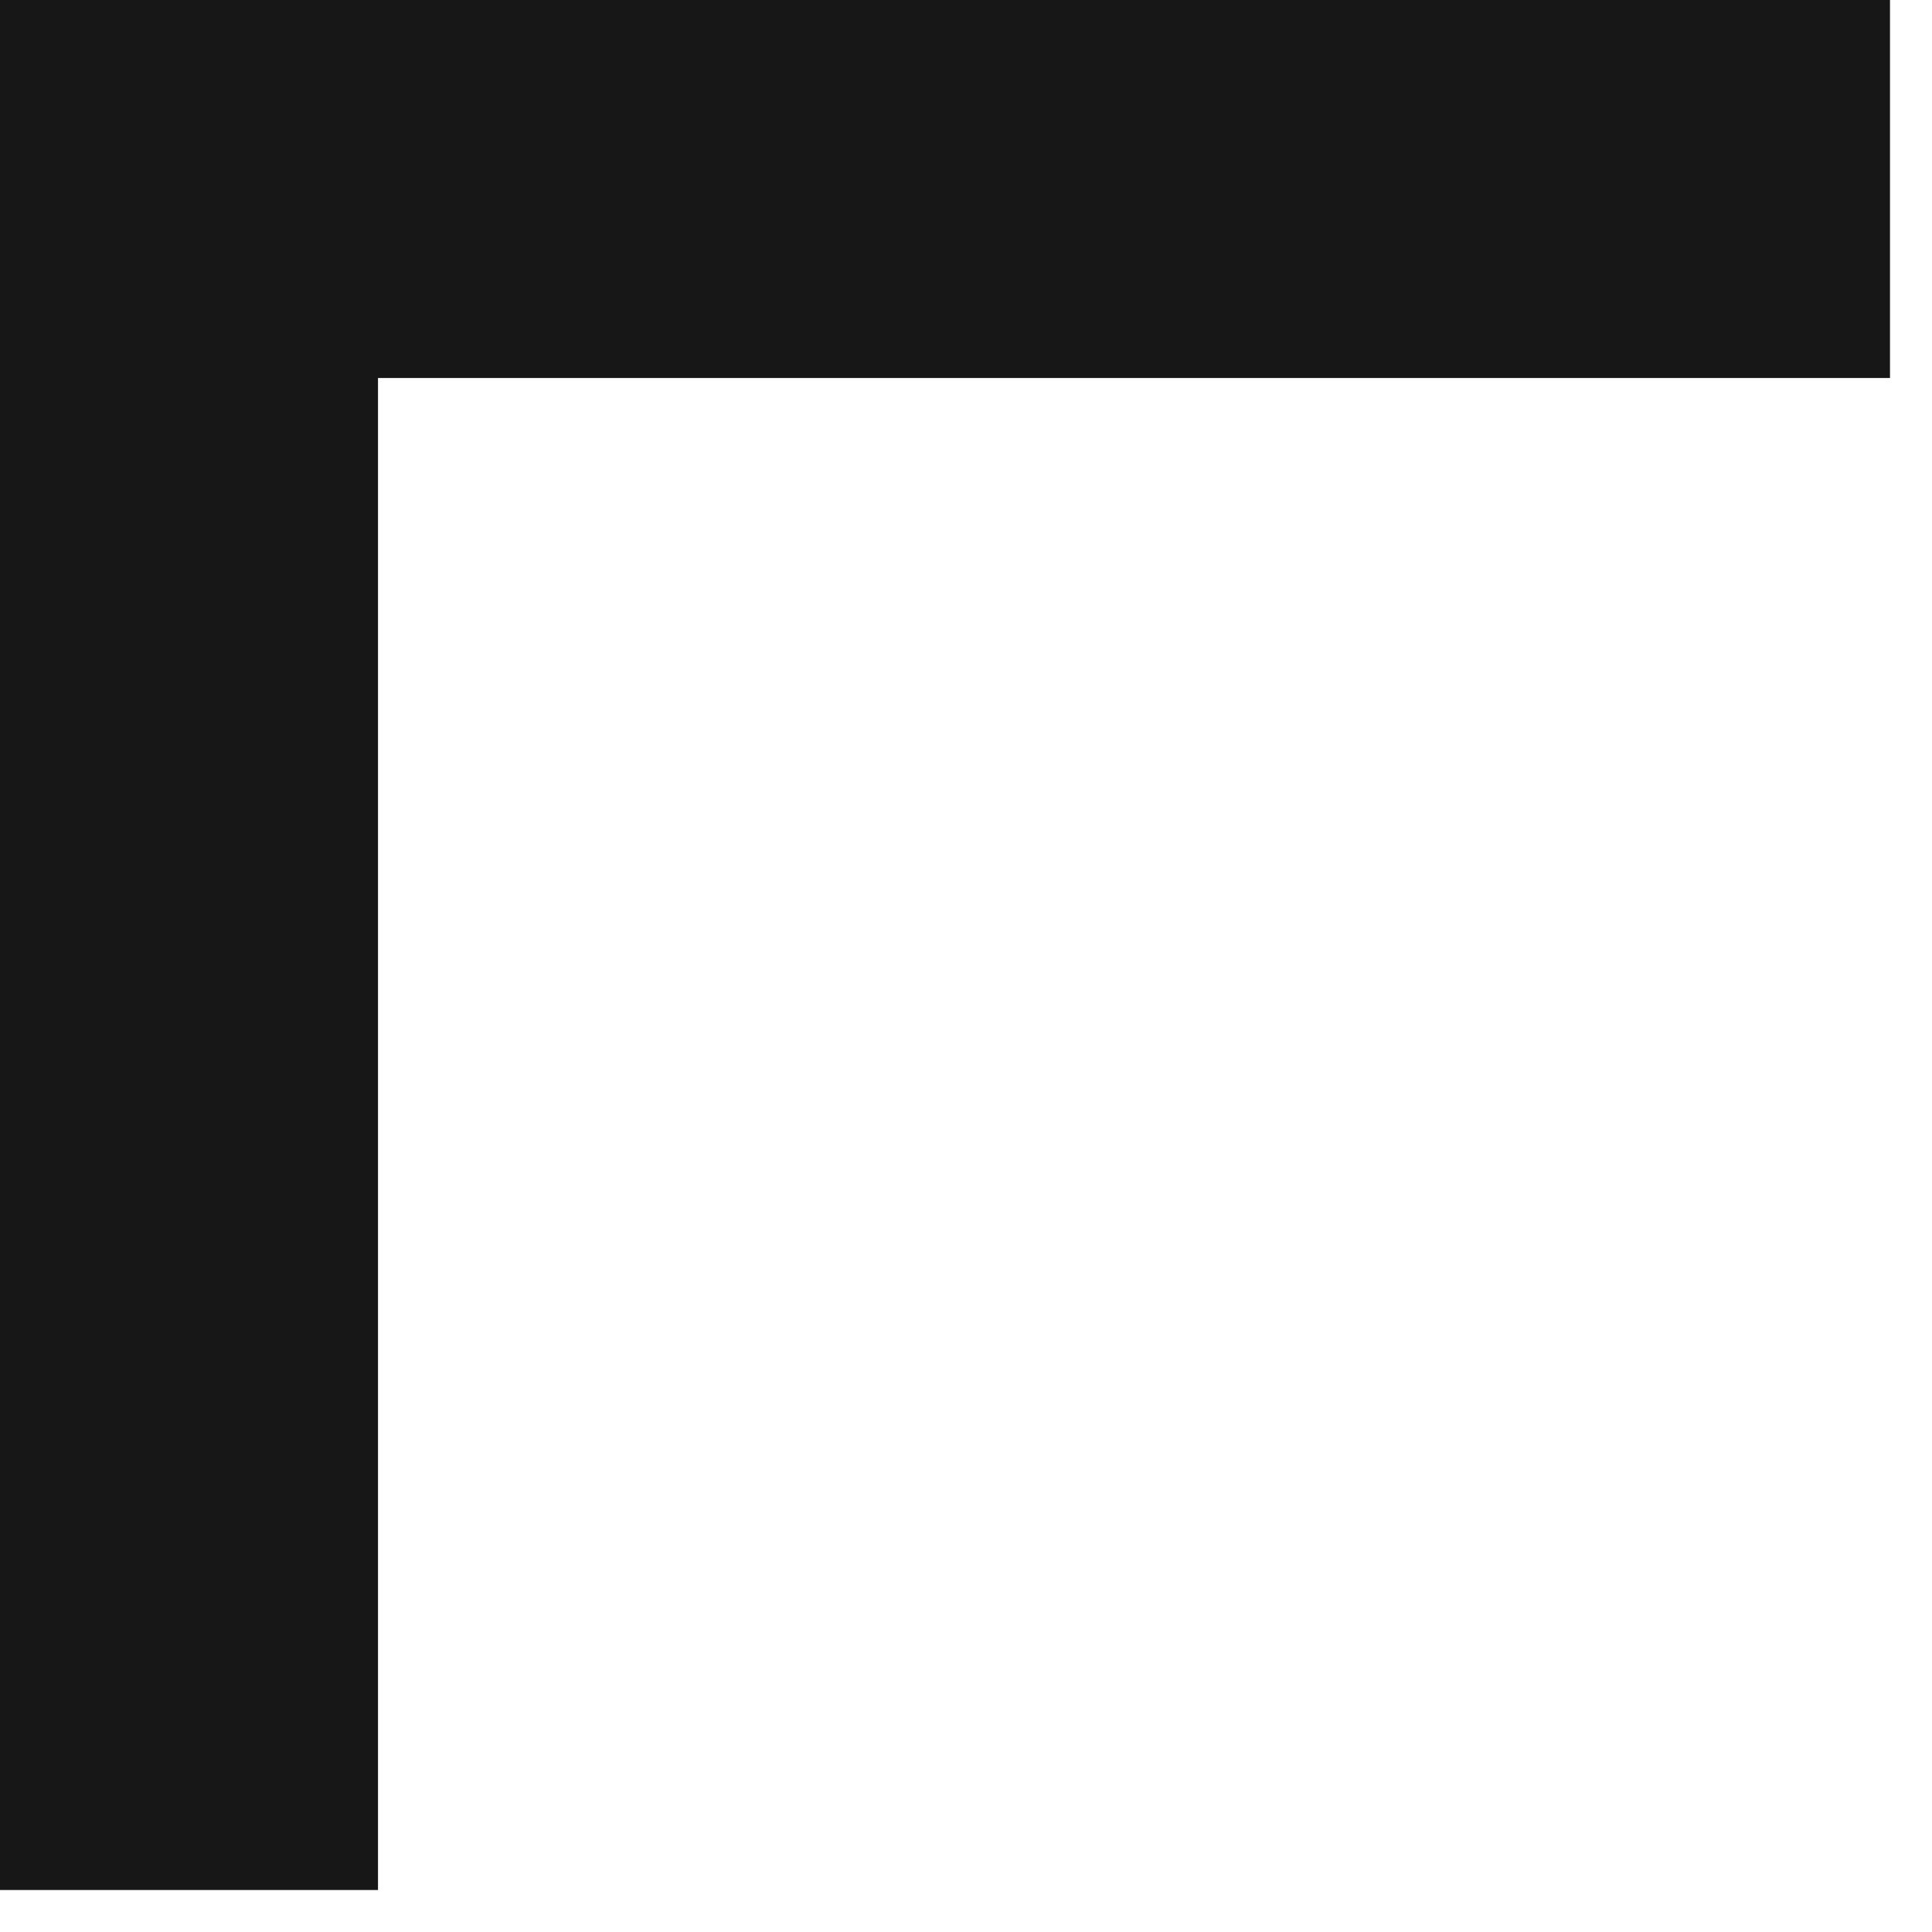
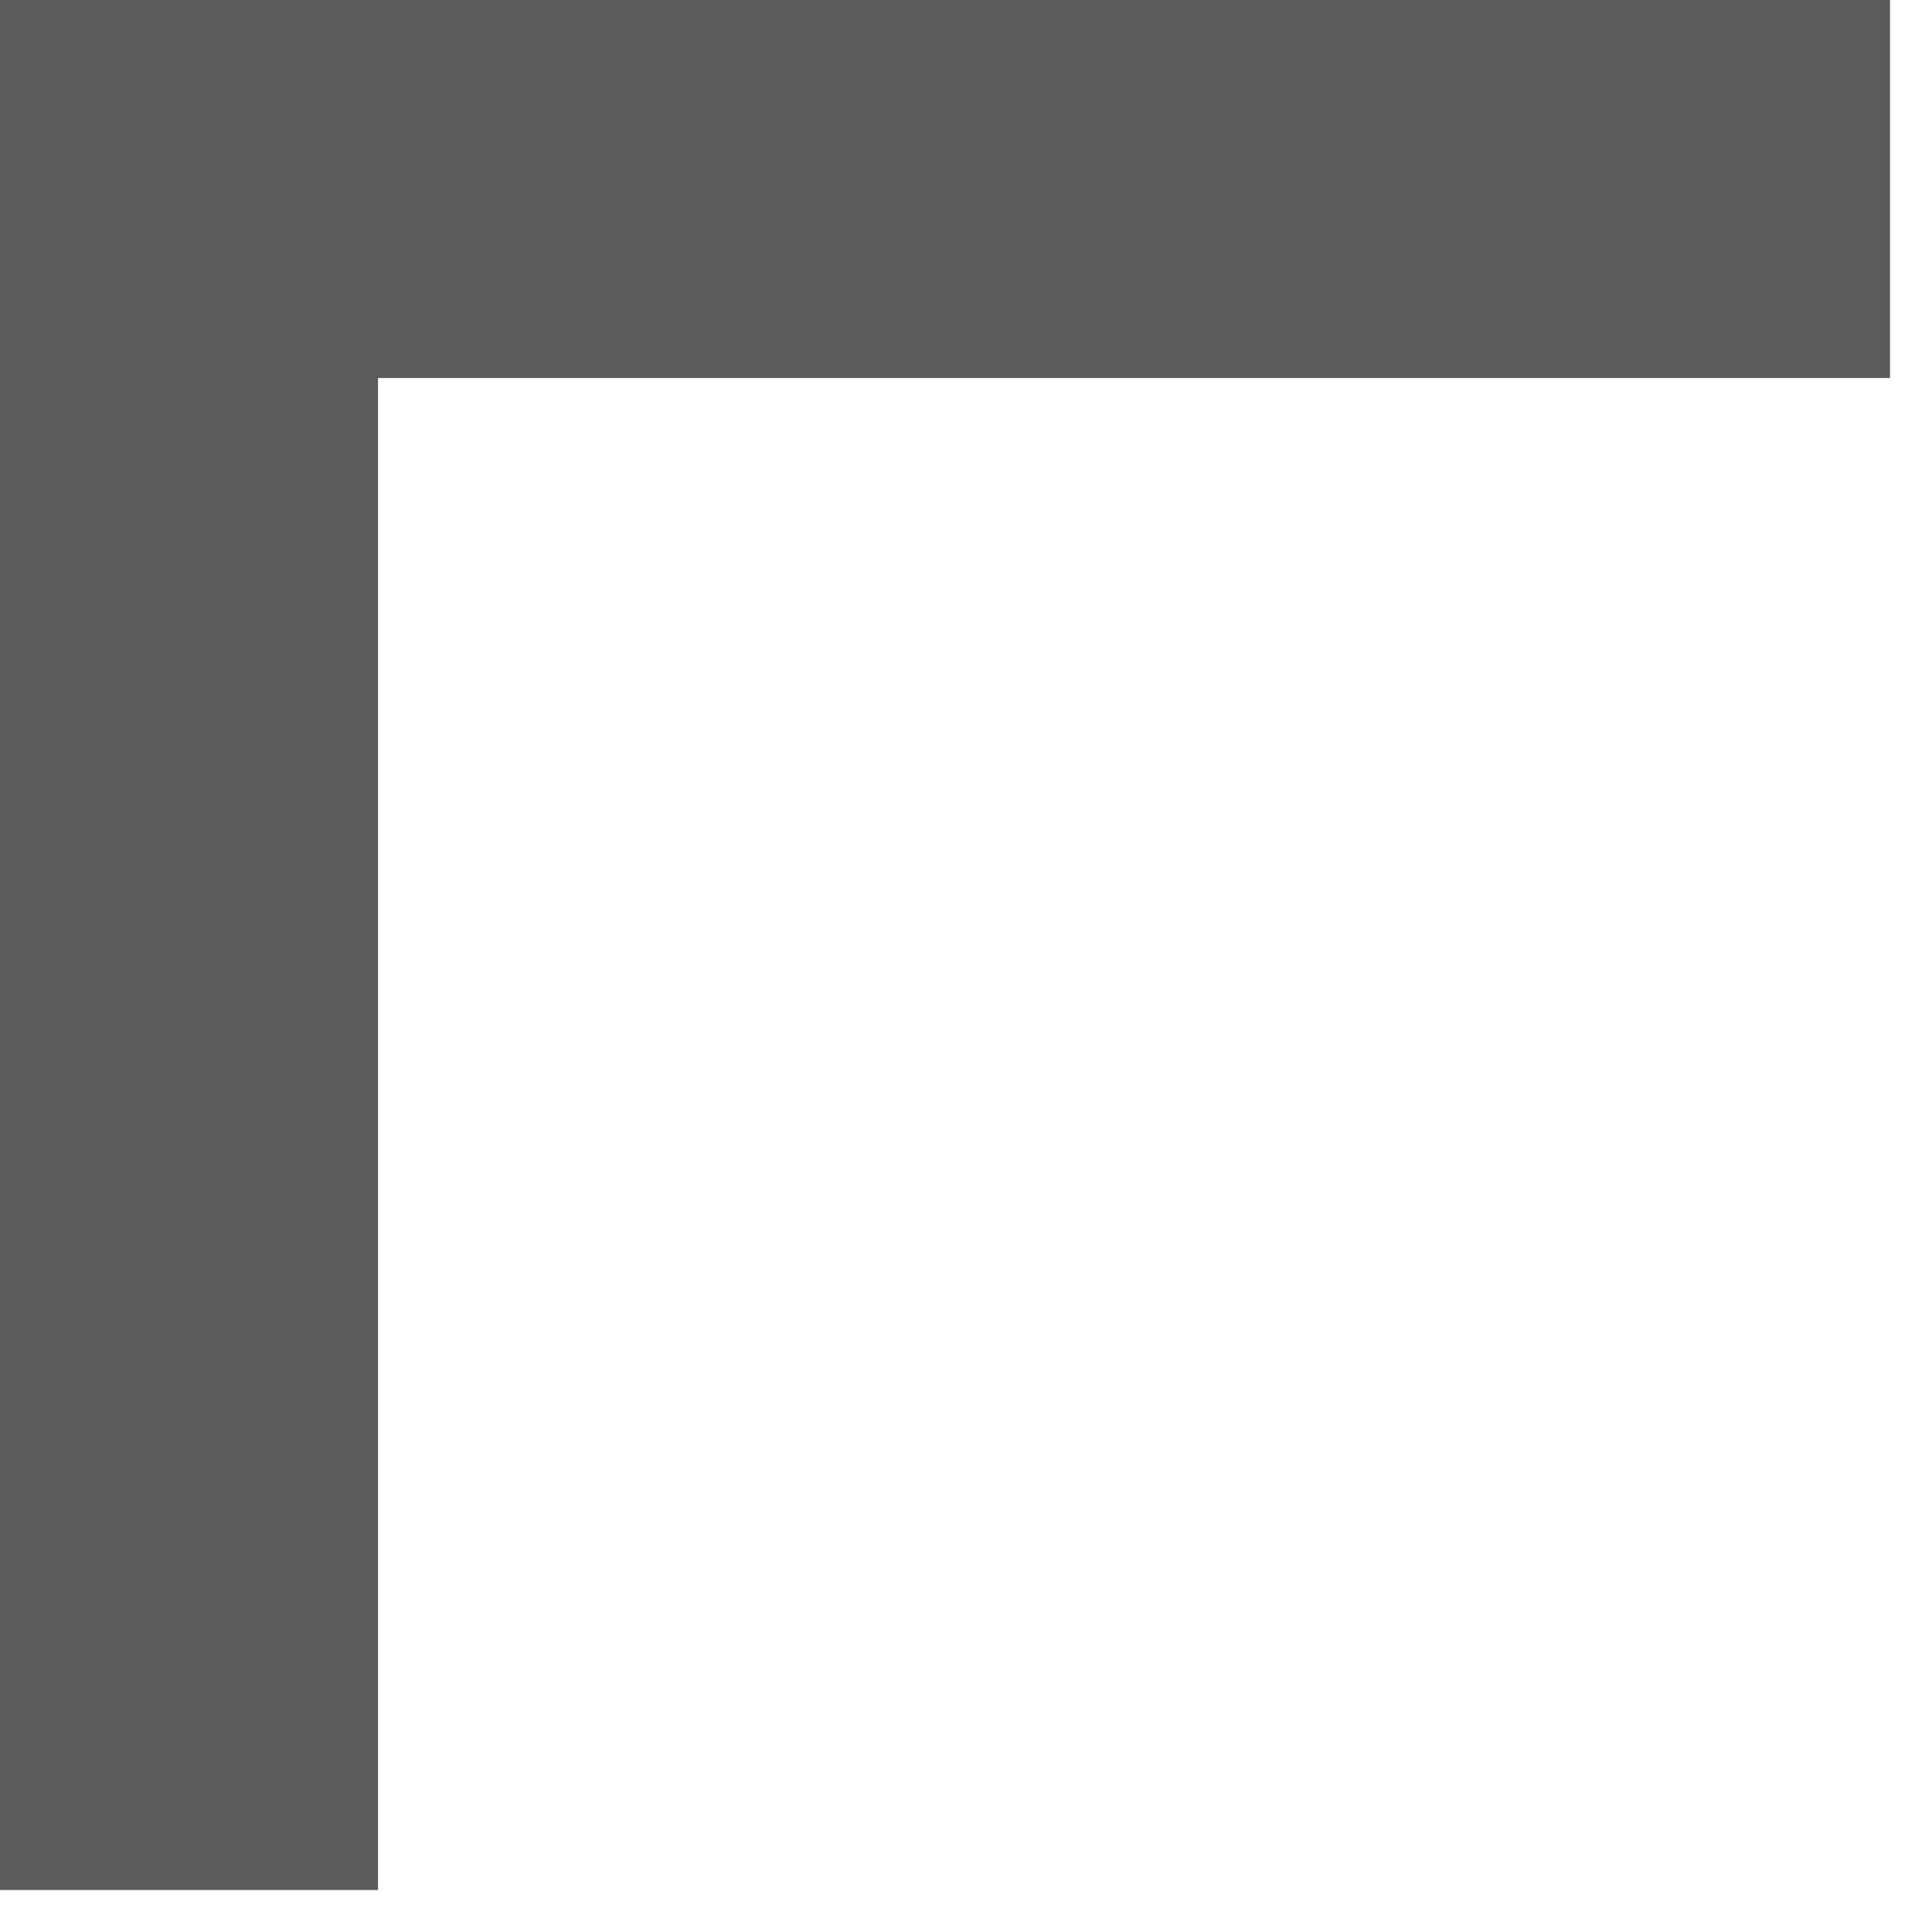
<svg xmlns="http://www.w3.org/2000/svg" version="1.1" width="23px" height="23px" style="shape-rendering:geometricPrecision; text-rendering:geometricPrecision; image-rendering:optimizeQuality; fill-rule:evenodd; clip-rule:evenodd">
  <g>
-     <path style="opacity:0.907" fill="#000000" d="M -0.5,-0.5 C 7.167,-0.5 14.833,-0.5 22.5,-0.5C 22.5,1.167 22.5,2.833 22.5,4.5C 16.5,4.5 10.5,4.5 4.5,4.5C 4.5,10.5 4.5,16.5 4.5,22.5C 2.833,22.5 1.167,22.5 -0.5,22.5C -0.5,14.833 -0.5,7.167 -0.5,-0.5 Z" />
+     <path style="opacity:0.907" fill="#4b4b4b" d="M -0.5,-0.5 C 7.167,-0.5 14.833,-0.5 22.5,-0.5C 22.5,1.167 22.5,2.833 22.5,4.5C 16.5,4.5 10.5,4.5 4.5,4.5C 4.5,10.5 4.5,16.5 4.5,22.5C 2.833,22.5 1.167,22.5 -0.5,22.5C -0.5,14.833 -0.5,7.167 -0.5,-0.5 Z" />
  </g>
</svg>
